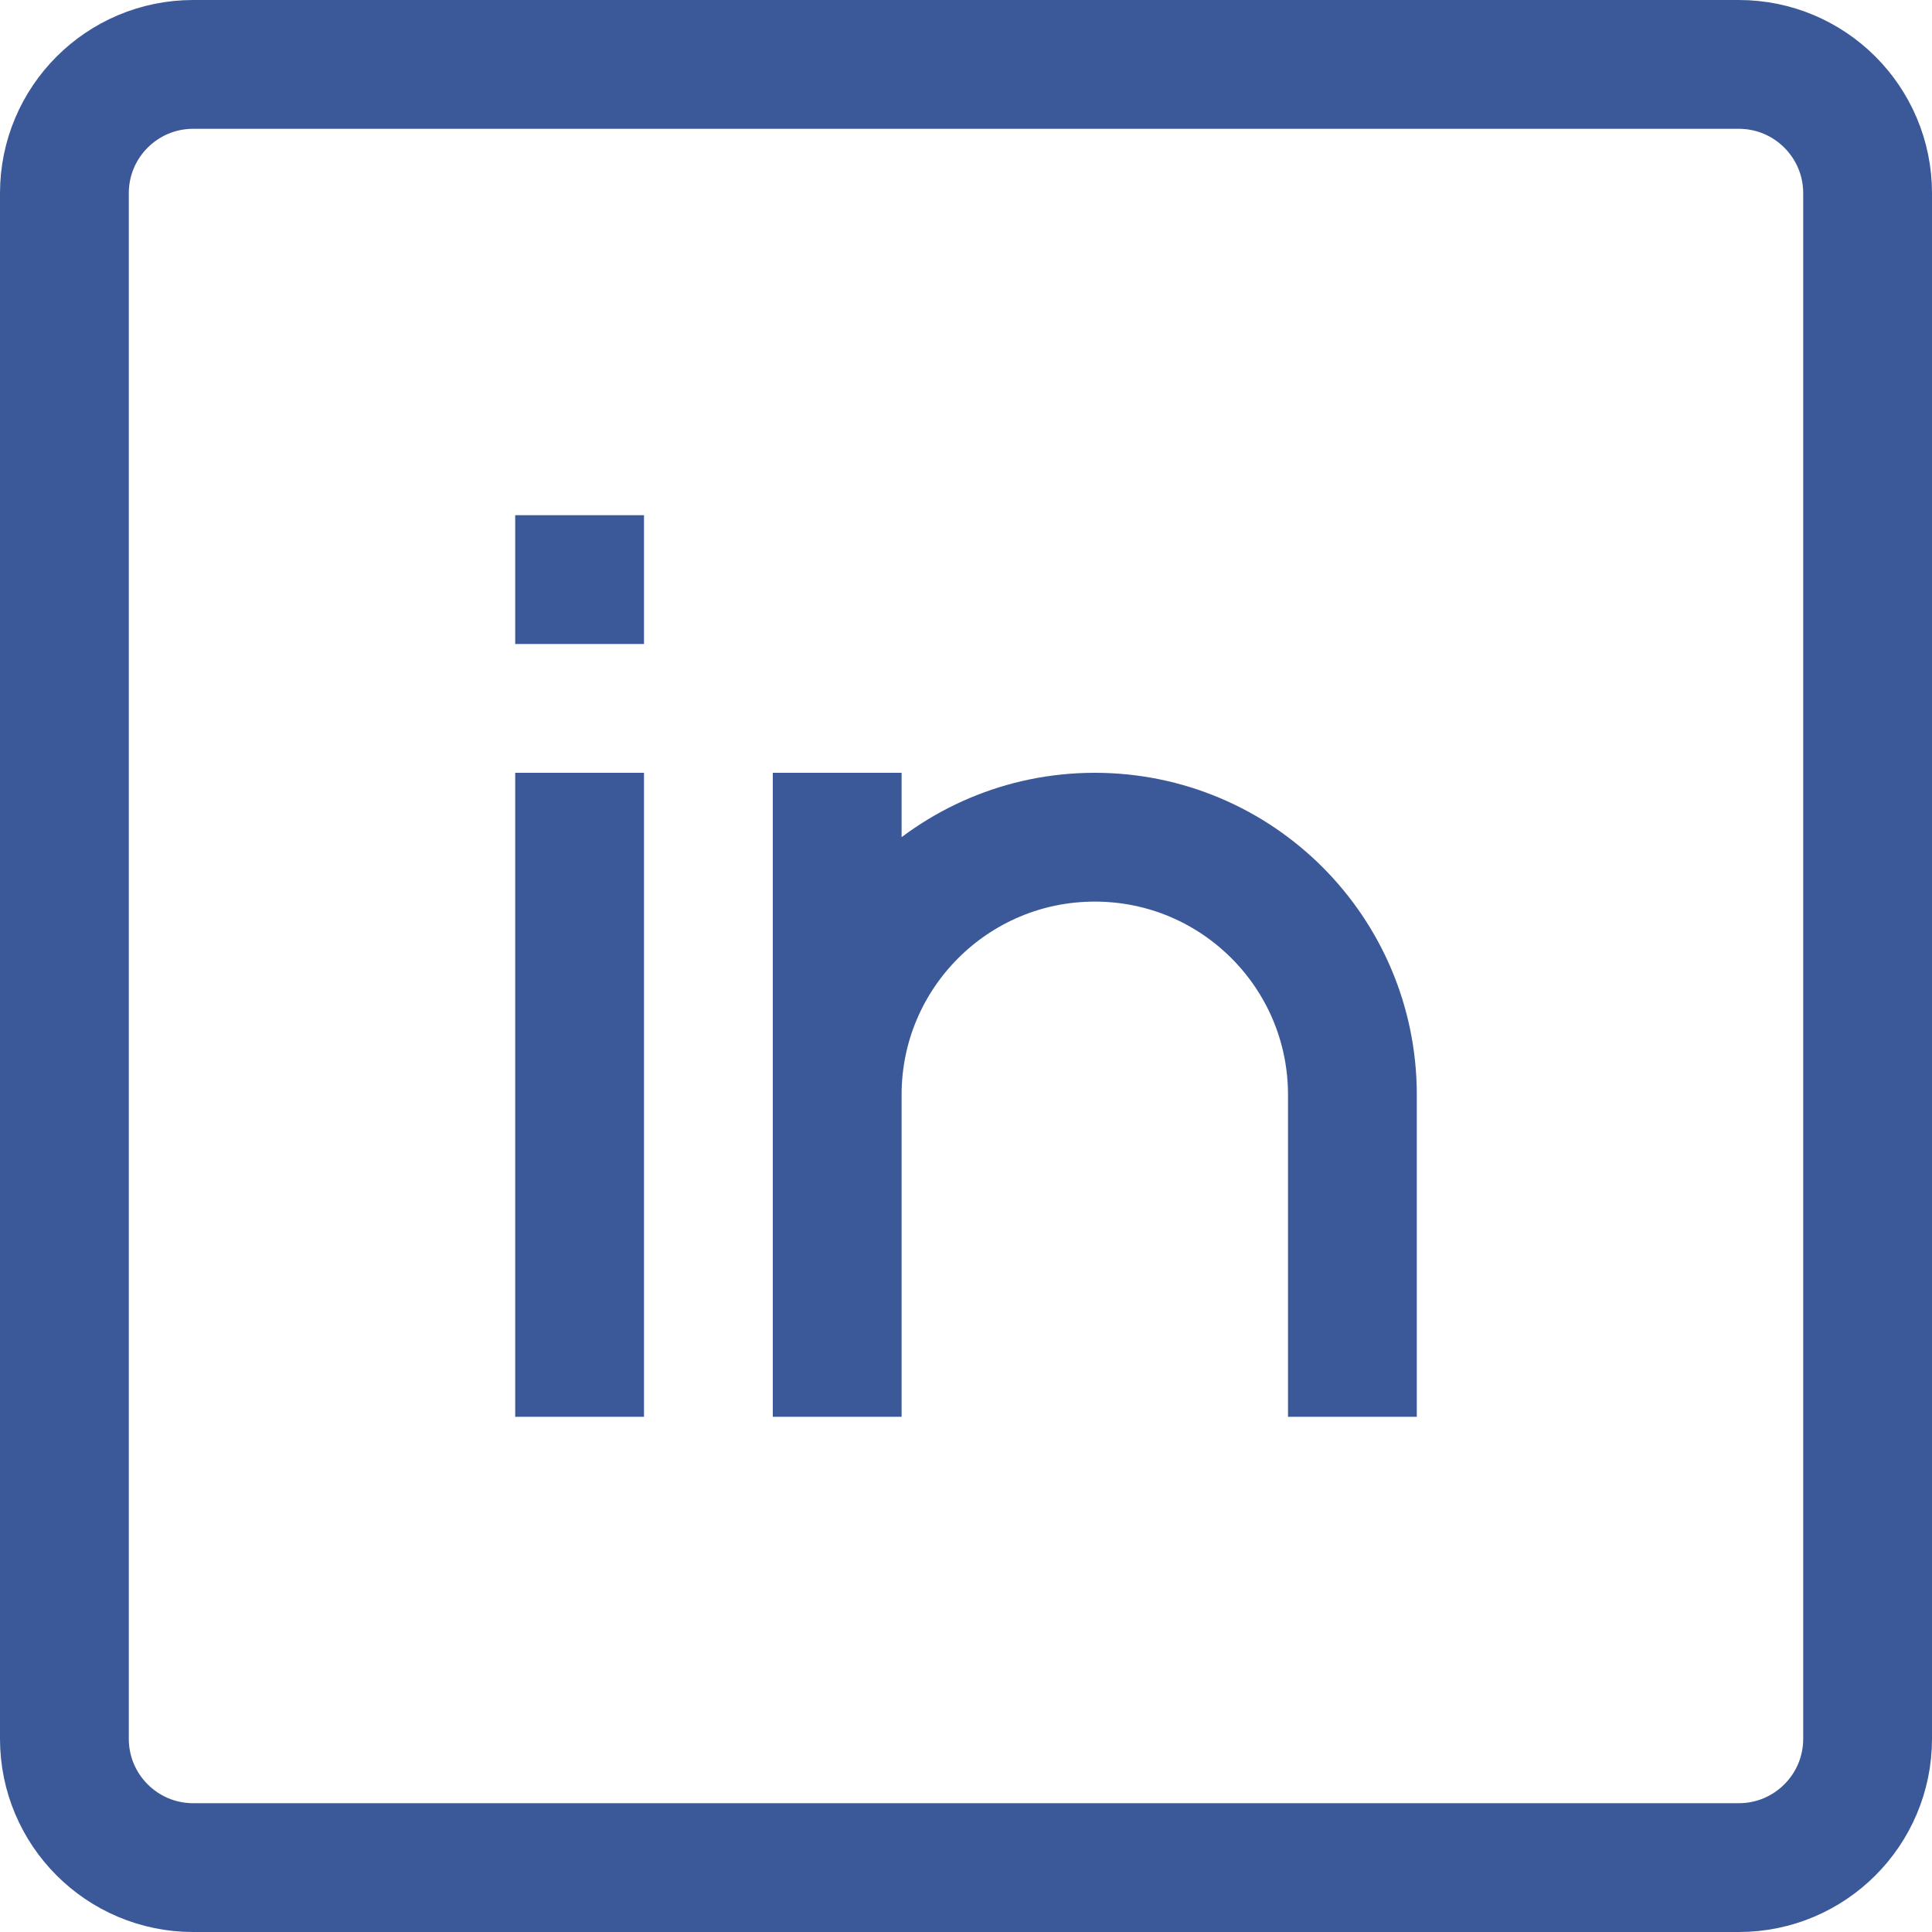
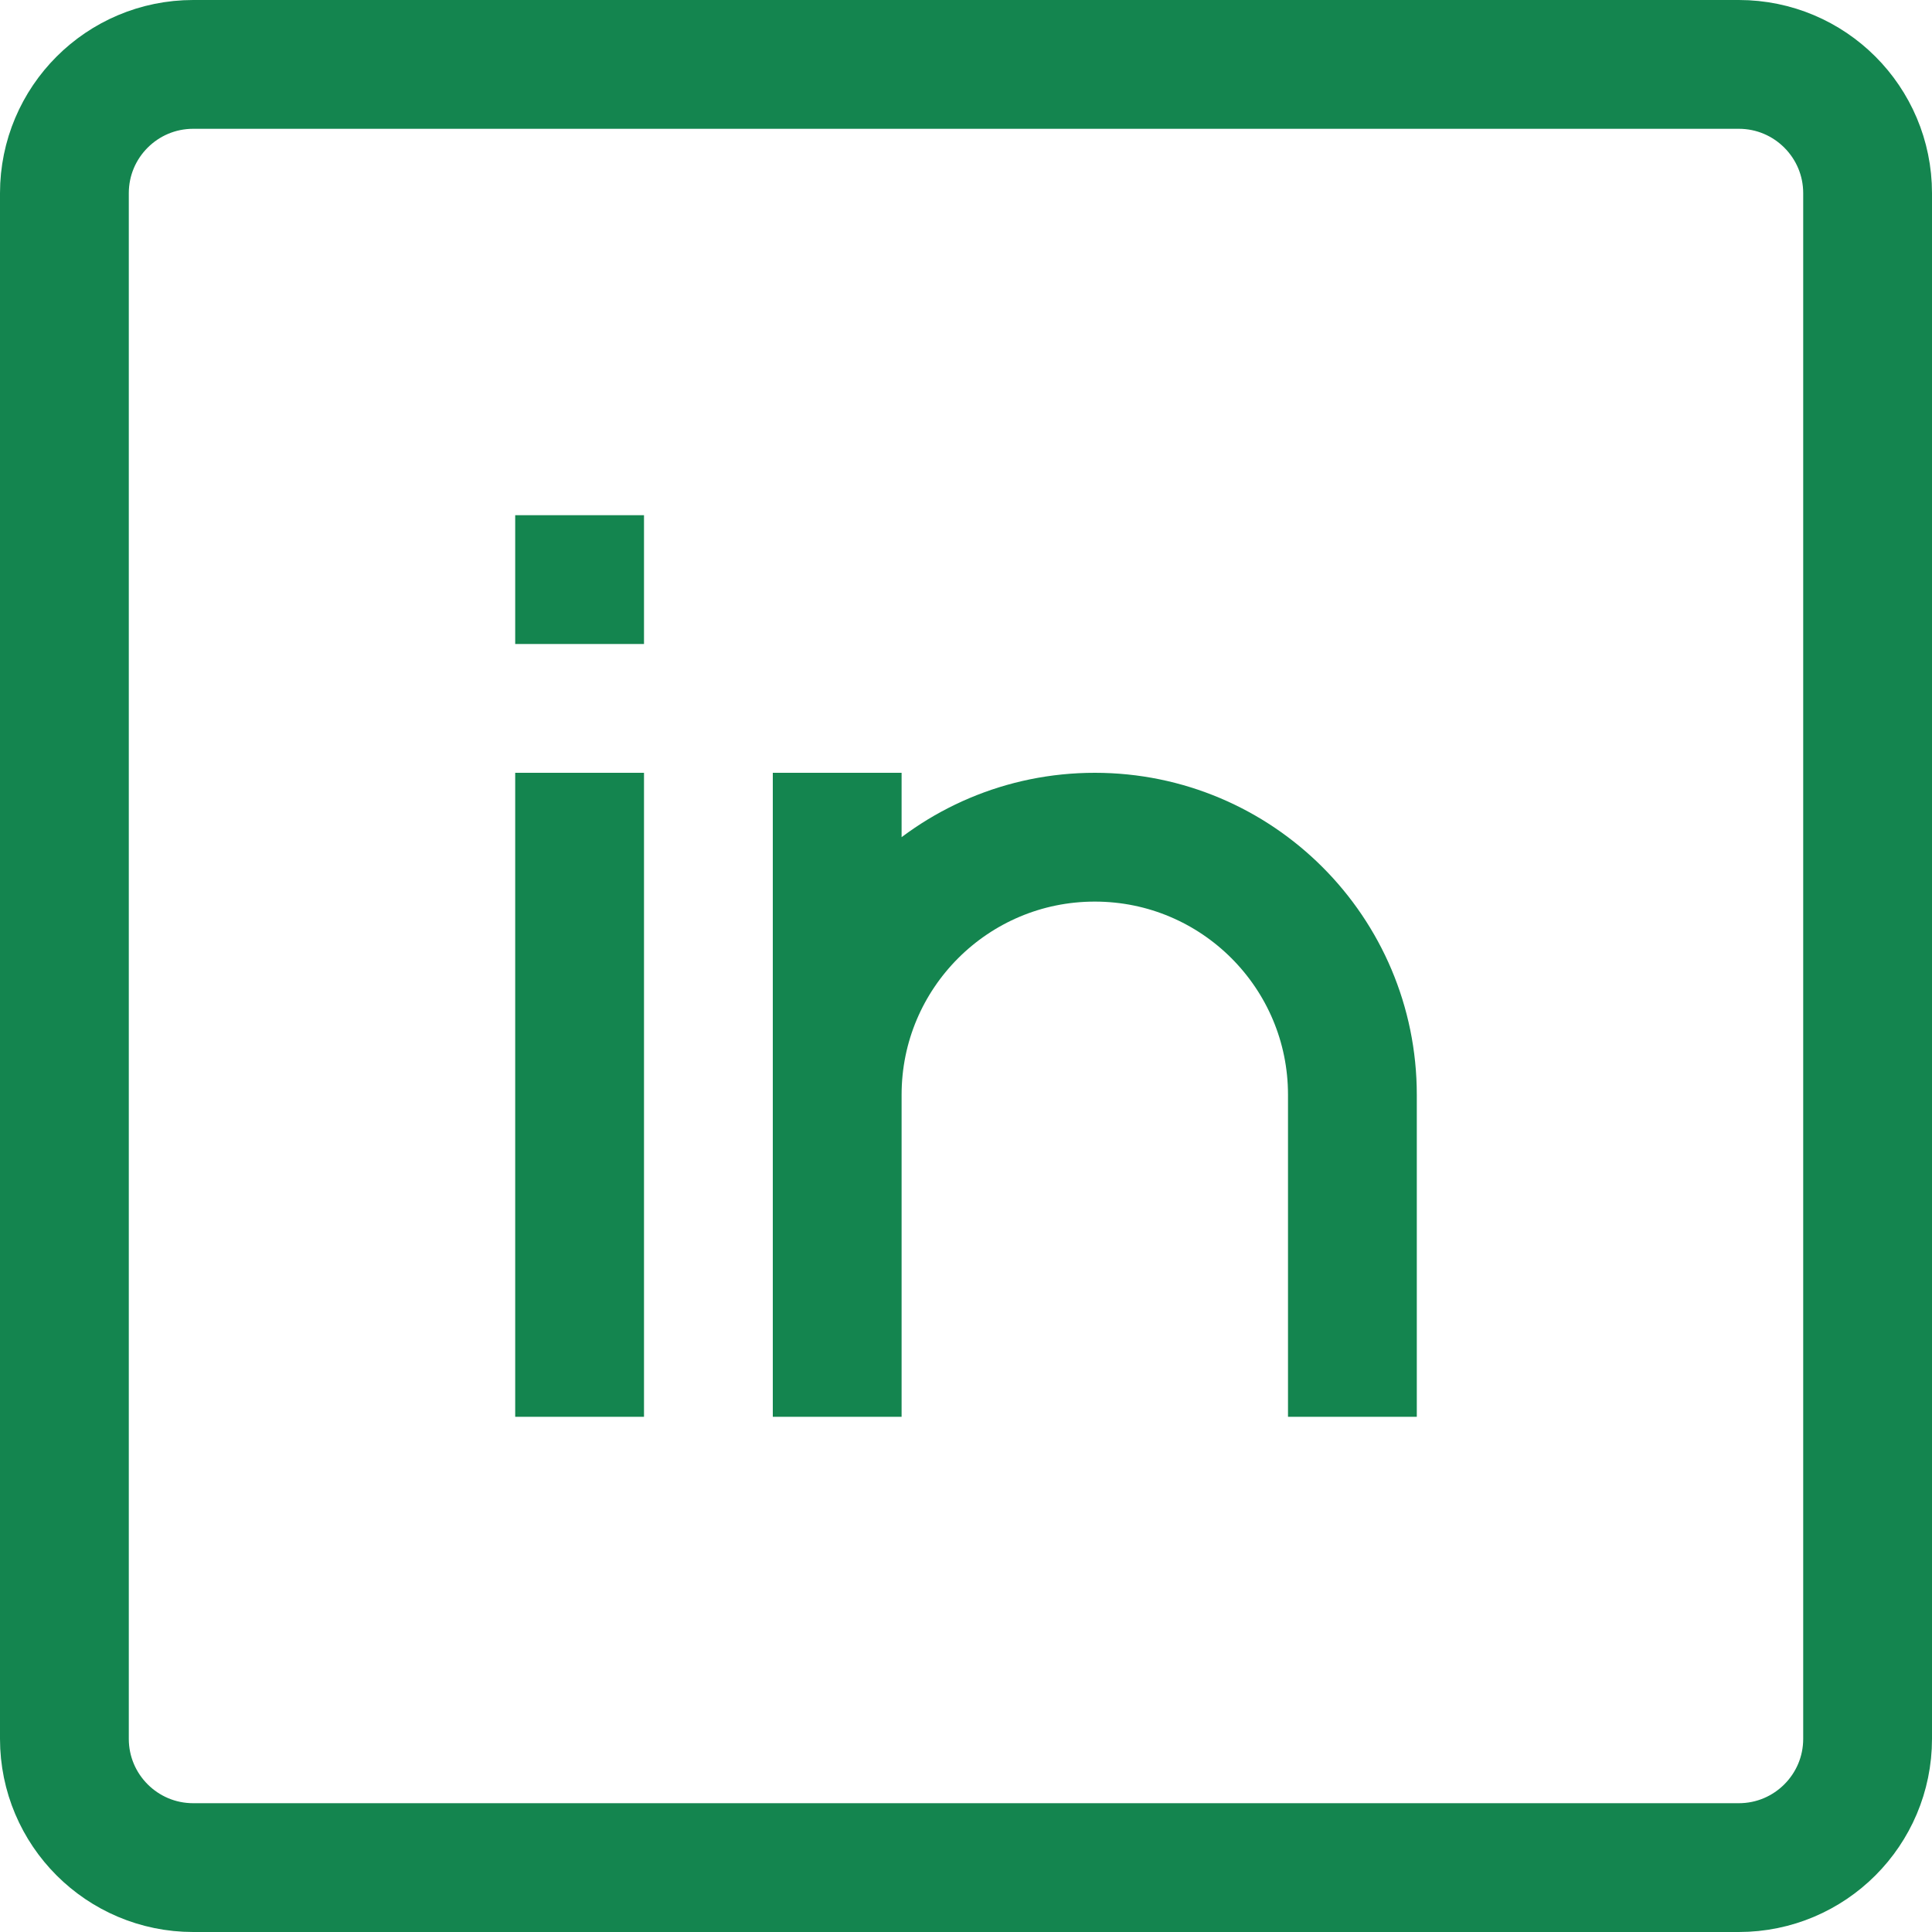
<svg xmlns="http://www.w3.org/2000/svg" viewBox="0 0 15 15" fill="none" width="23" height="23">
-   <path d="M4.5 6v5m6 0V8.5a2 2 0 10-4 0V11 6M4 4.5h1M1.5.5h12a1 1 0 011 1v12a1 1 0 01-1 1h-12a1 1 0 01-1-1v-12a1 1 0 011-1z" stroke=" #3B5998" />
+   <path d="M4.5 6v5m6 0V8.5a2 2 0 10-4 0V11 6M4 4.5h1M1.5.5h12a1 1 0 011 1v12a1 1 0 01-1 1h-12a1 1 0 01-1-1v-12a1 1 0 011-1z" stroke="#14854F" />
</svg>
